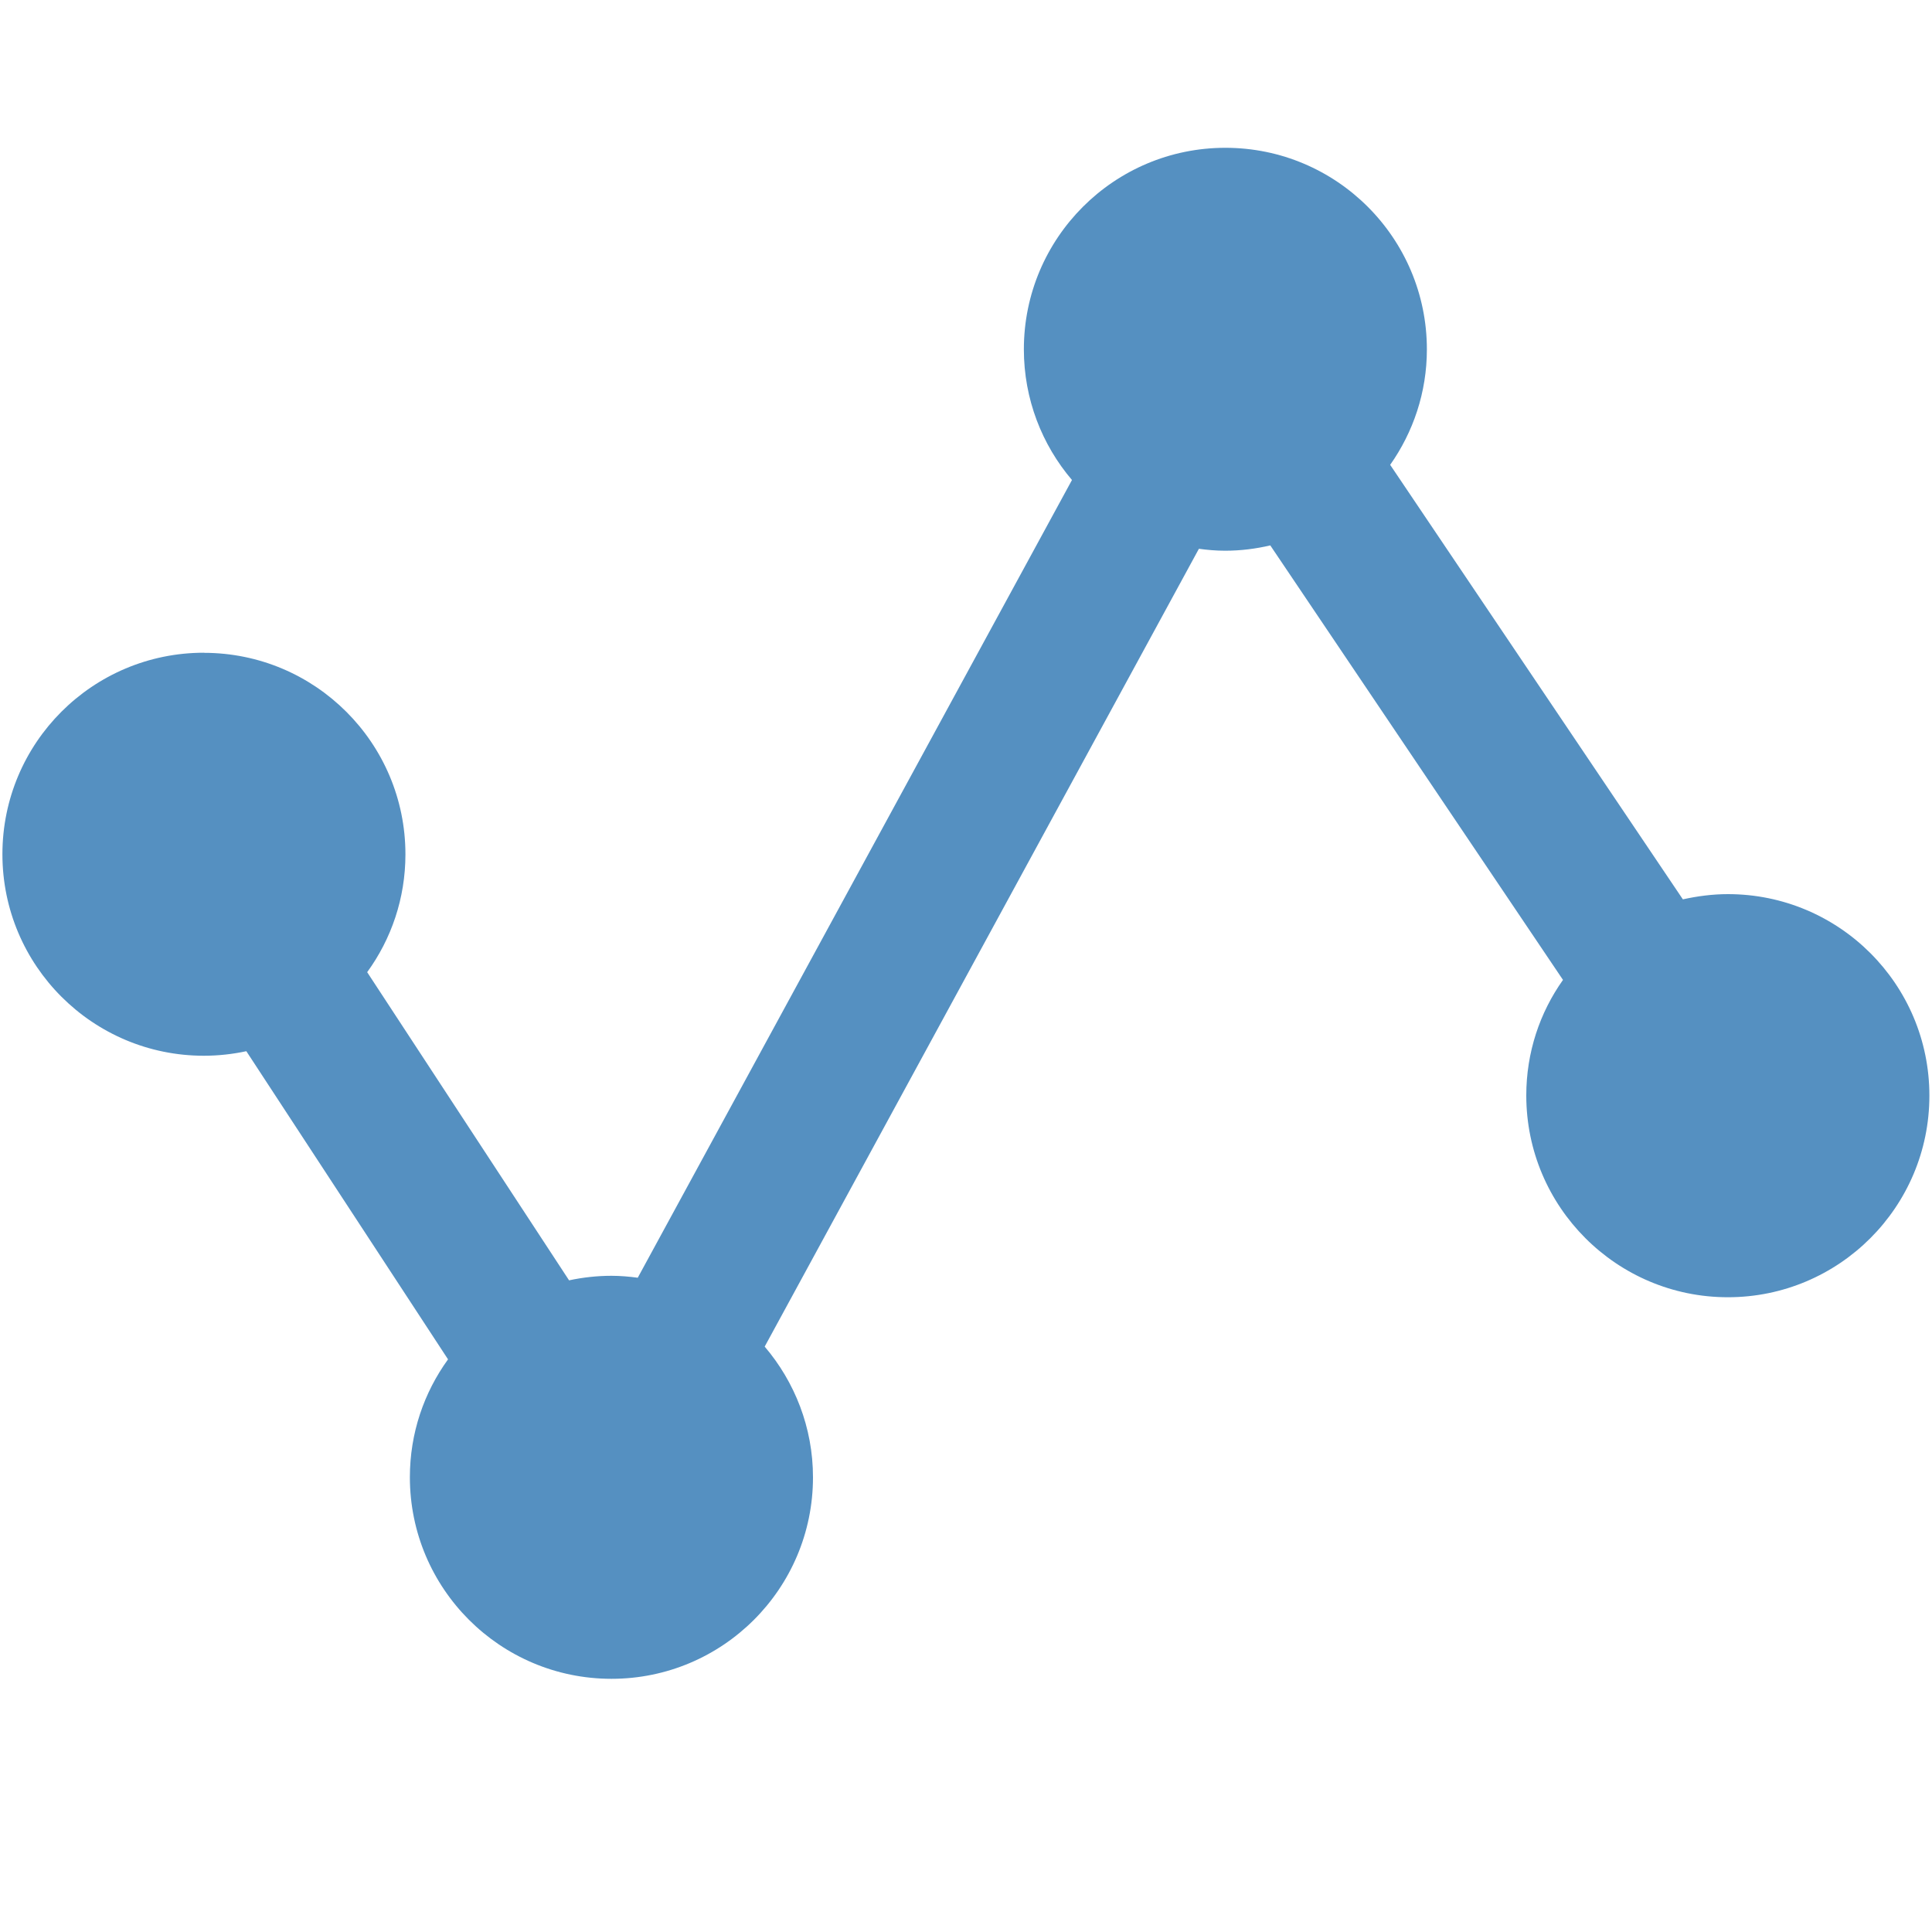
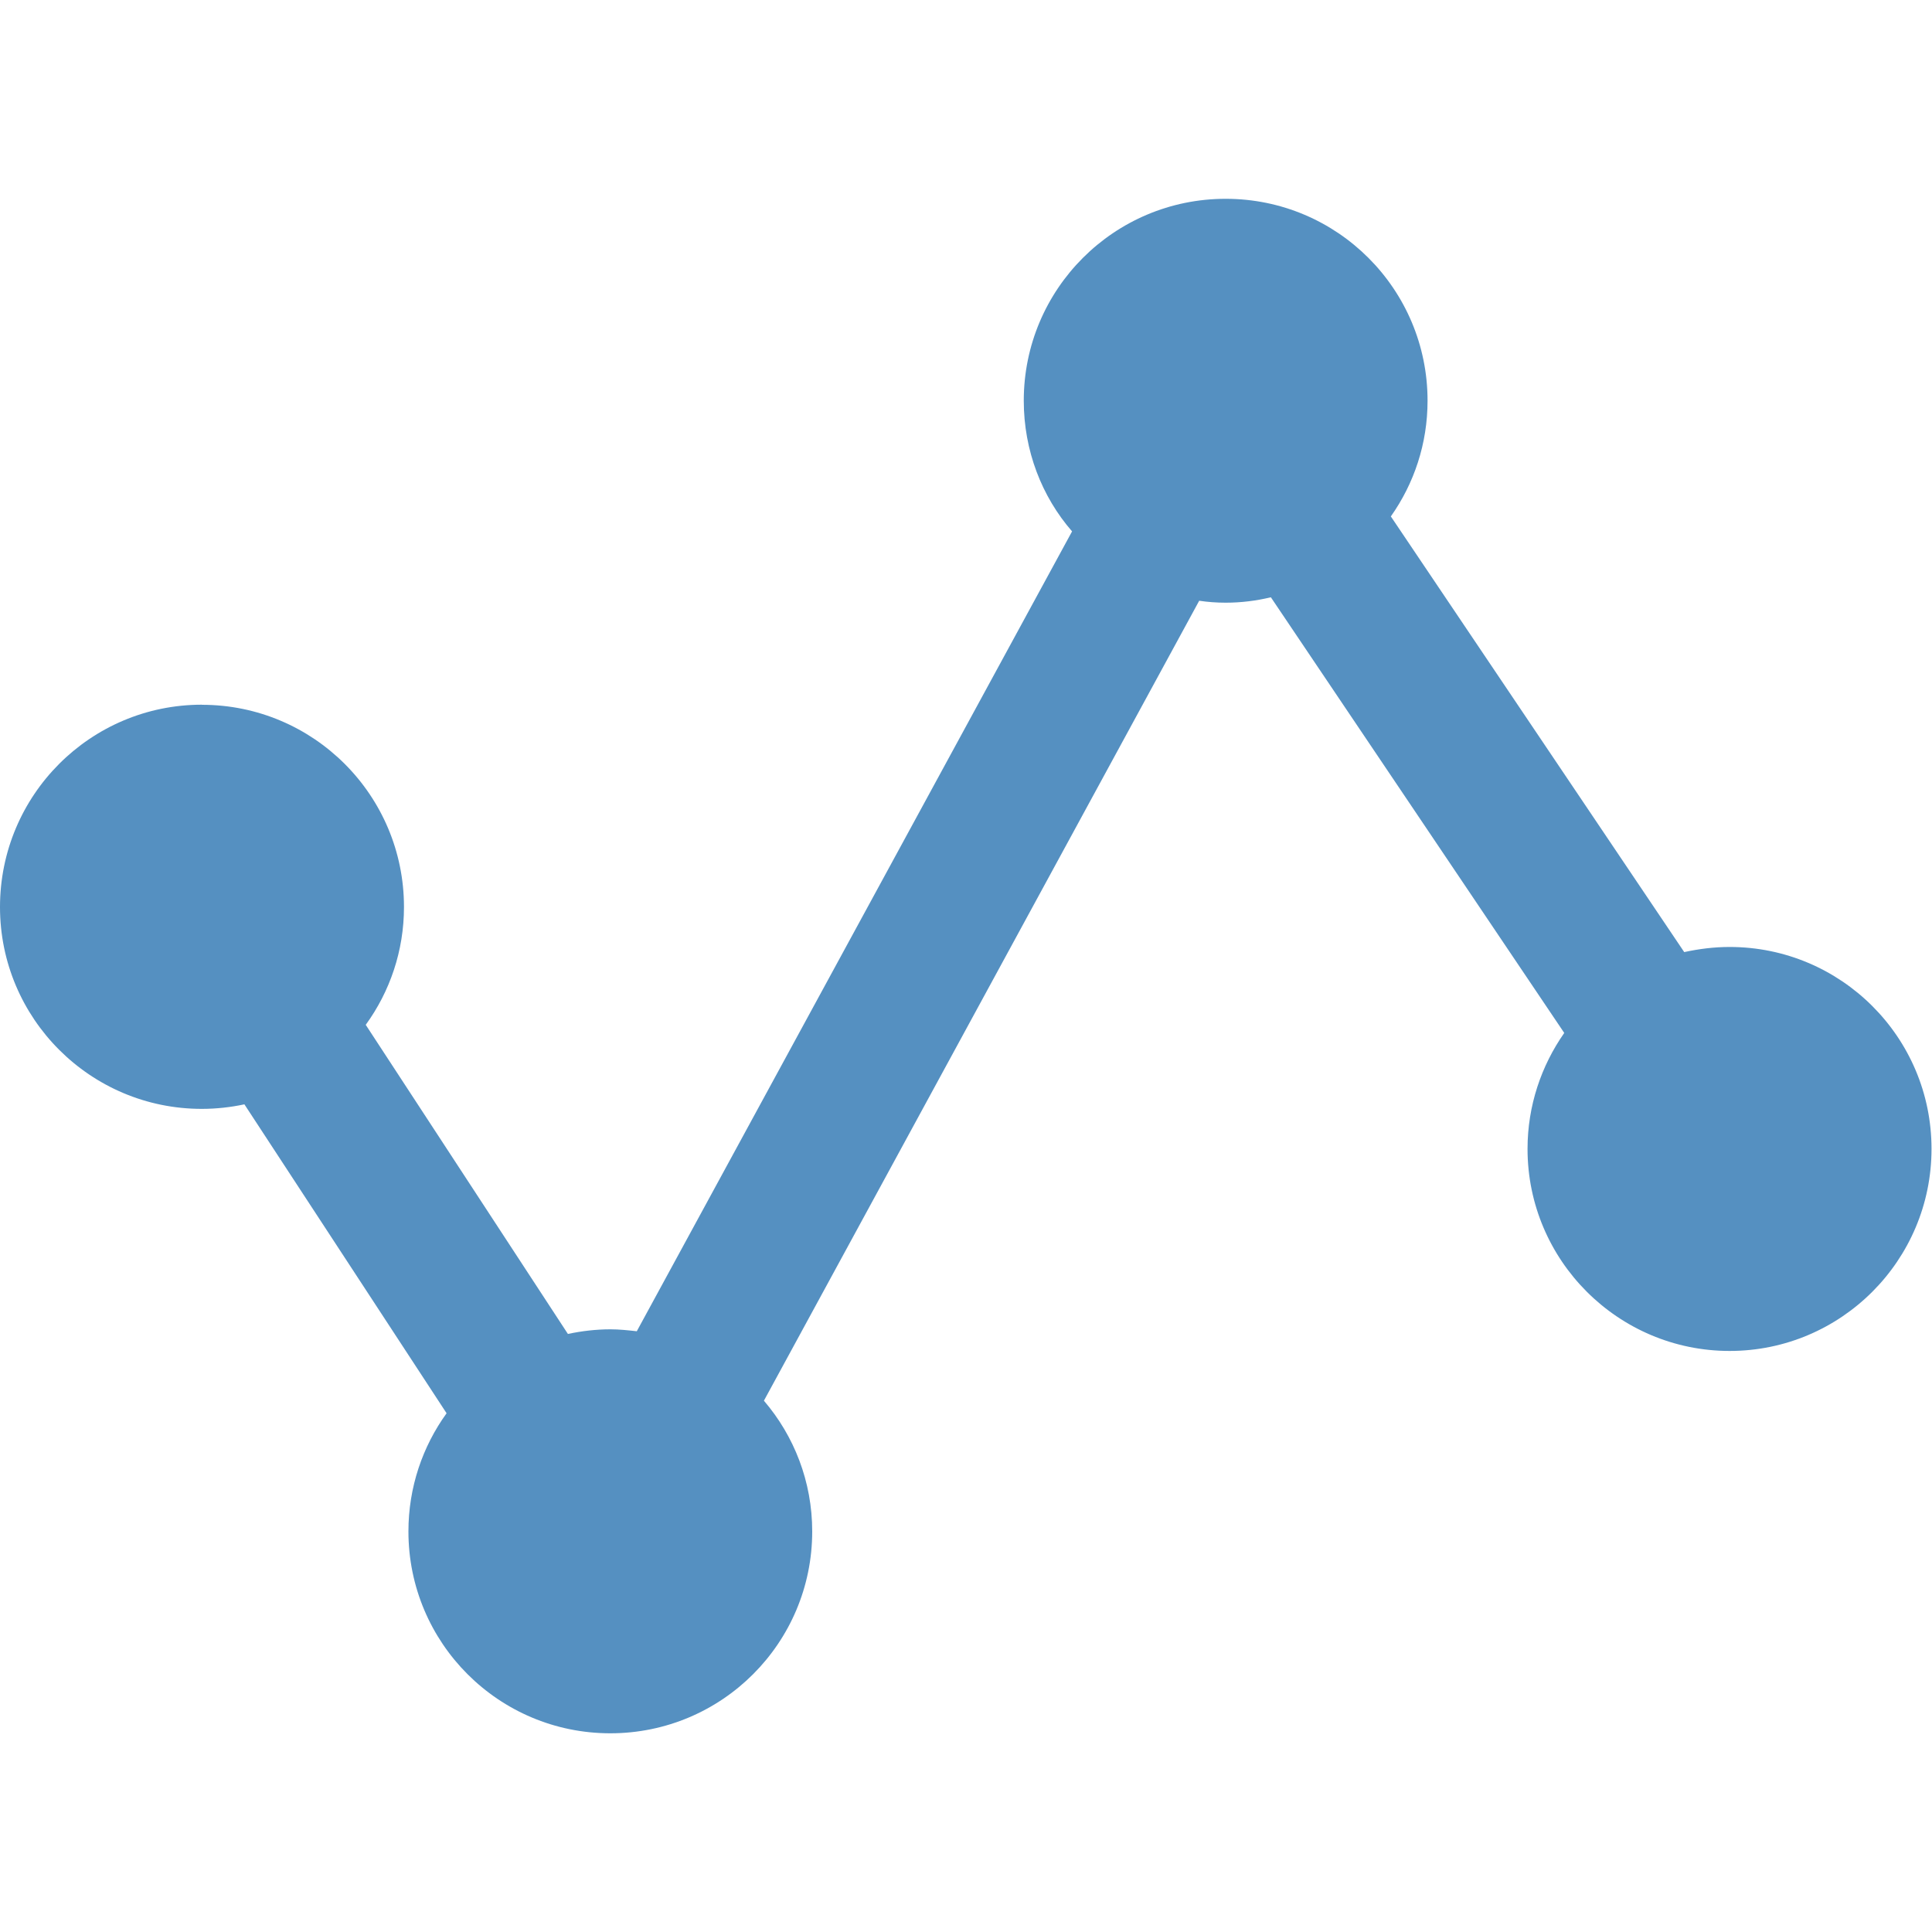
<svg xmlns="http://www.w3.org/2000/svg" width="20" height="20" viewBox="0 0 20 20">
  <g>
-     <path fill="#5590C1" d="M2.11 6.758c1.153 0 2.087.934 2.087 2.086 0 .455-.146.876-.396 1.22l2.09 3.19c.14-.03.288-.047.438-.047.093 0 .184.008.273.02l4.495-8.258c-.31-.364-.498-.837-.498-1.353 0-1.152.934-2.086 2.086-2.086s2.086.935 2.086 2.087c0 .445-.142.857-.38 1.195l3.03 4.498c.15-.033.306-.054.466-.054 1.152 0 2.086.933 2.086 2.086 0 1.152-.934 2.087-2.086 2.087S15.8 12.493 15.8 11.34c0-.446.14-.858.38-1.196l-3.03-4.498c-.15.035-.307.055-.467.055-.094 0-.184-.008-.272-.02L7.916 13.94c.31.364.5.837.5 1.353 0 1.152-.934 2.086-2.086 2.086-1.153 0-2.087-.935-2.087-2.087 0-.456.146-.876.395-1.22l-2.088-3.19c-.14.03-.288.047-.44.047-1.15 0-2.085-.933-2.085-2.086 0-1.153.934-2.086 2.086-2.086z" />
    <path fill="none" d="M0 0h20v20H0z" />
+     <path fill="#5590C1" d="M2.09 7.296c1.156 0 2.092.937 2.092 2.093 0 .454-.146.876-.396 1.22l2.093 3.2c.14-.03.29-.048.44-.048.092 0 .183.01.273.02l4.506-8.28c-.313-.36-.5-.836-.5-1.353 0-1.155.935-2.09 2.09-2.09s2.09.935 2.09 2.09c0 .446-.14.858-.38 1.198l3.037 4.51c.152-.033.308-.053.47-.053 1.153 0 2.09.935 2.09 2.09s-.937 2.092-2.09 2.092-2.092-.937-2.092-2.092c0-.446.142-.86.38-1.2l-3.037-4.51c-.15.036-.307.056-.468.056-.095 0-.185-.007-.274-.02L7.908 14.5c.312.364.5.837.5 1.353 0 1.155-.935 2.09-2.09 2.09s-2.09-.935-2.09-2.09c0-.457.147-.88.395-1.223L2.53 11.432c-.14.03-.29.047-.44.047C.935 11.48 0 10.542 0 9.39 0 8.23.937 7.295 2.09 7.295z" />
  </g>
</svg>
